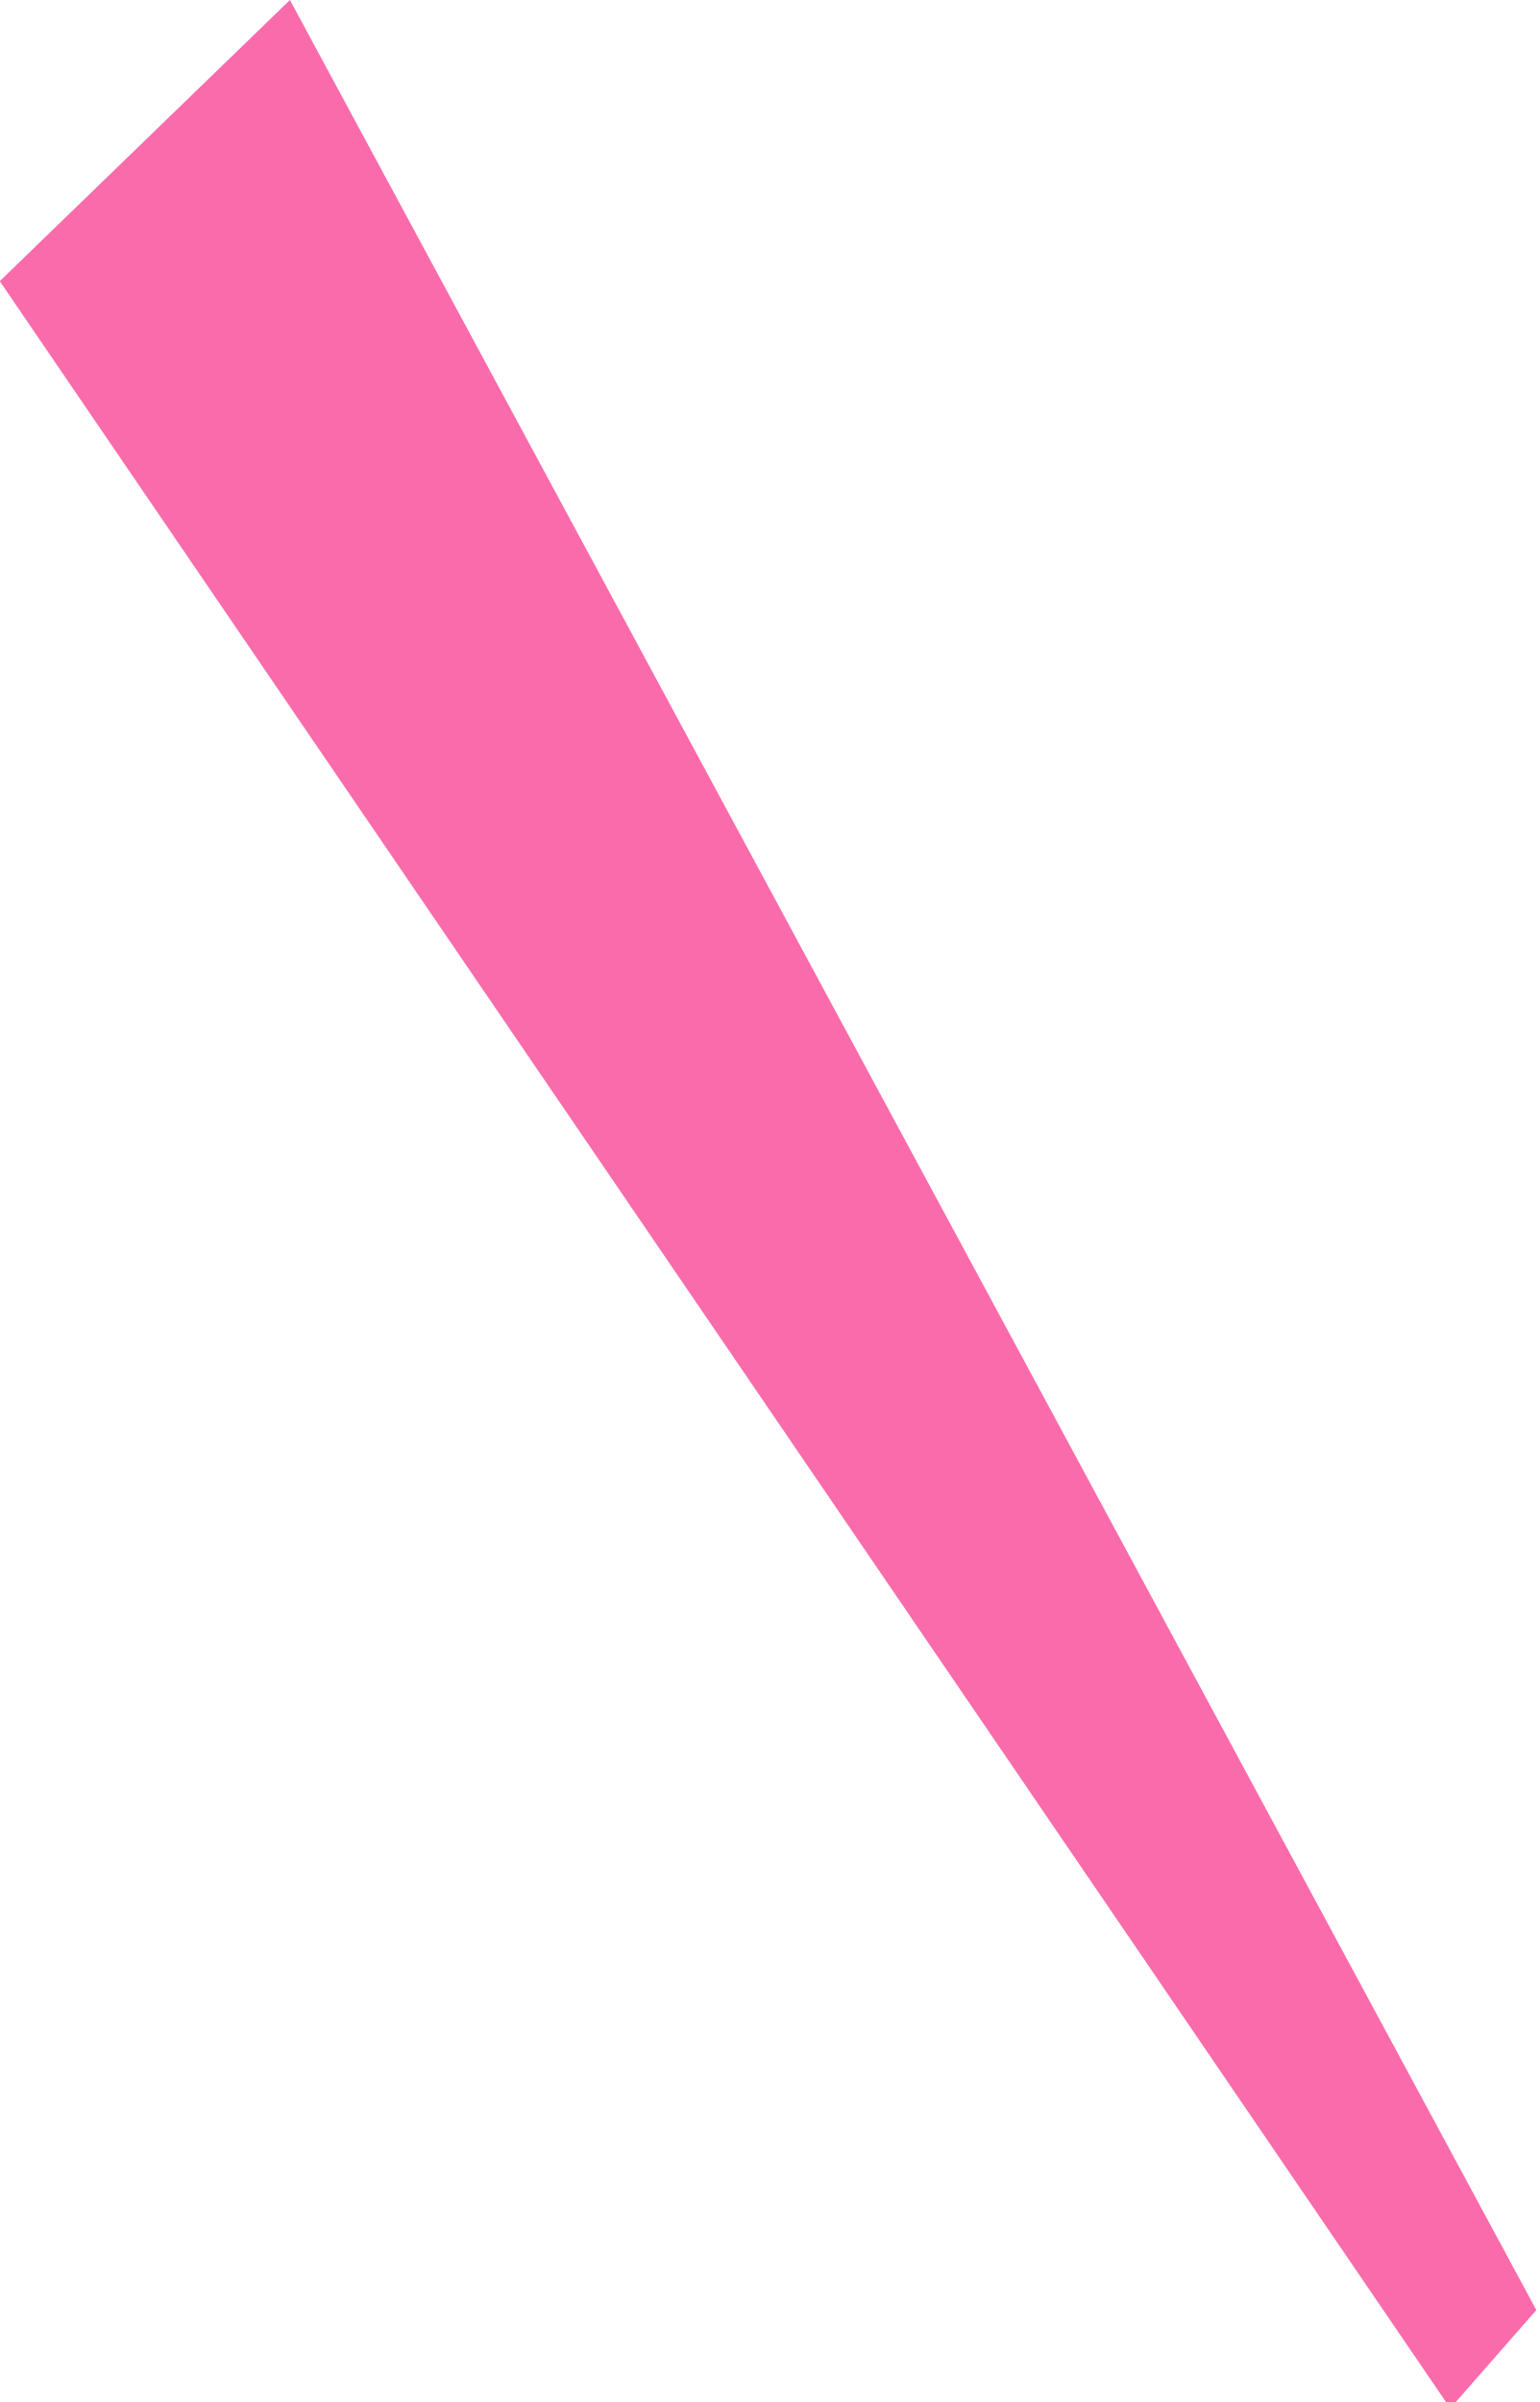
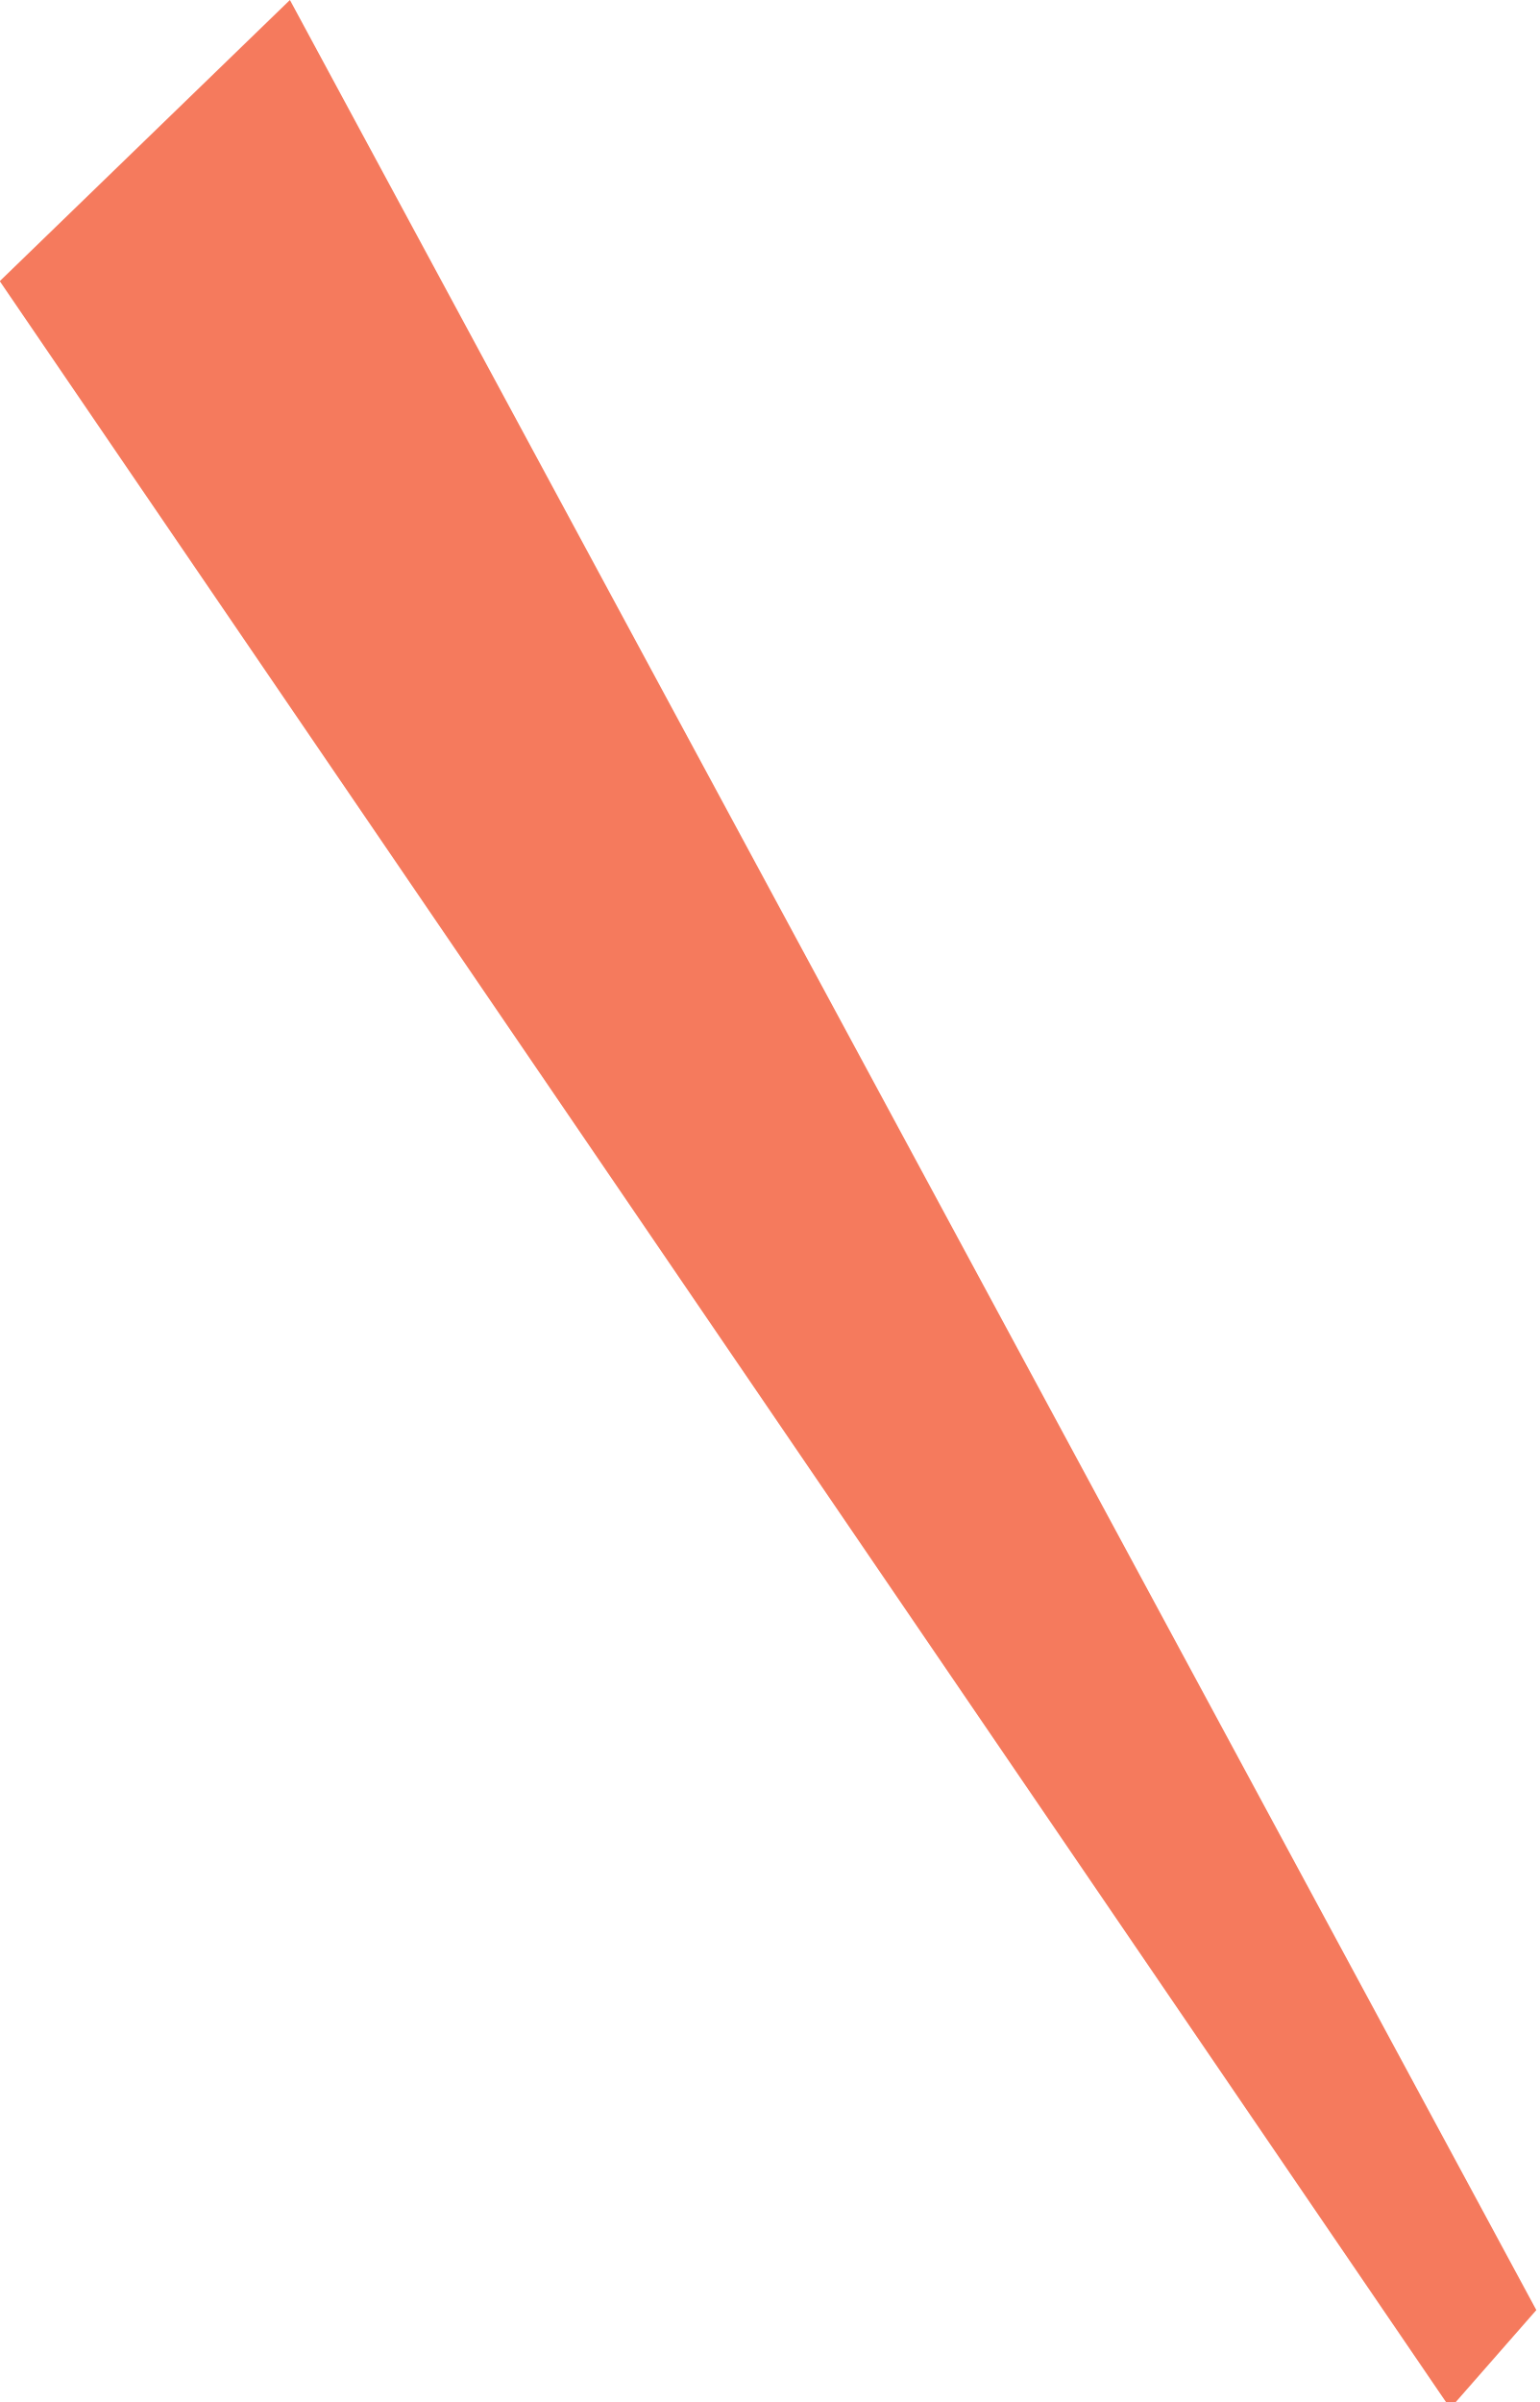
<svg xmlns="http://www.w3.org/2000/svg" width="100" height="156" viewBox="0 0 100 156">
  <defs>
    <style>
      .cls-1 {
-         fill: #f96baa;
+         fill: #f57a5d;
        fill-rule: evenodd;
      }
    </style>
  </defs>
  <path class="cls-1" d="M970.8,4490.84l80.958,150.03-5.59,6.38L951.954,4509.1Z" transform="translate(-951.969 -4490.84)" />
</svg>
